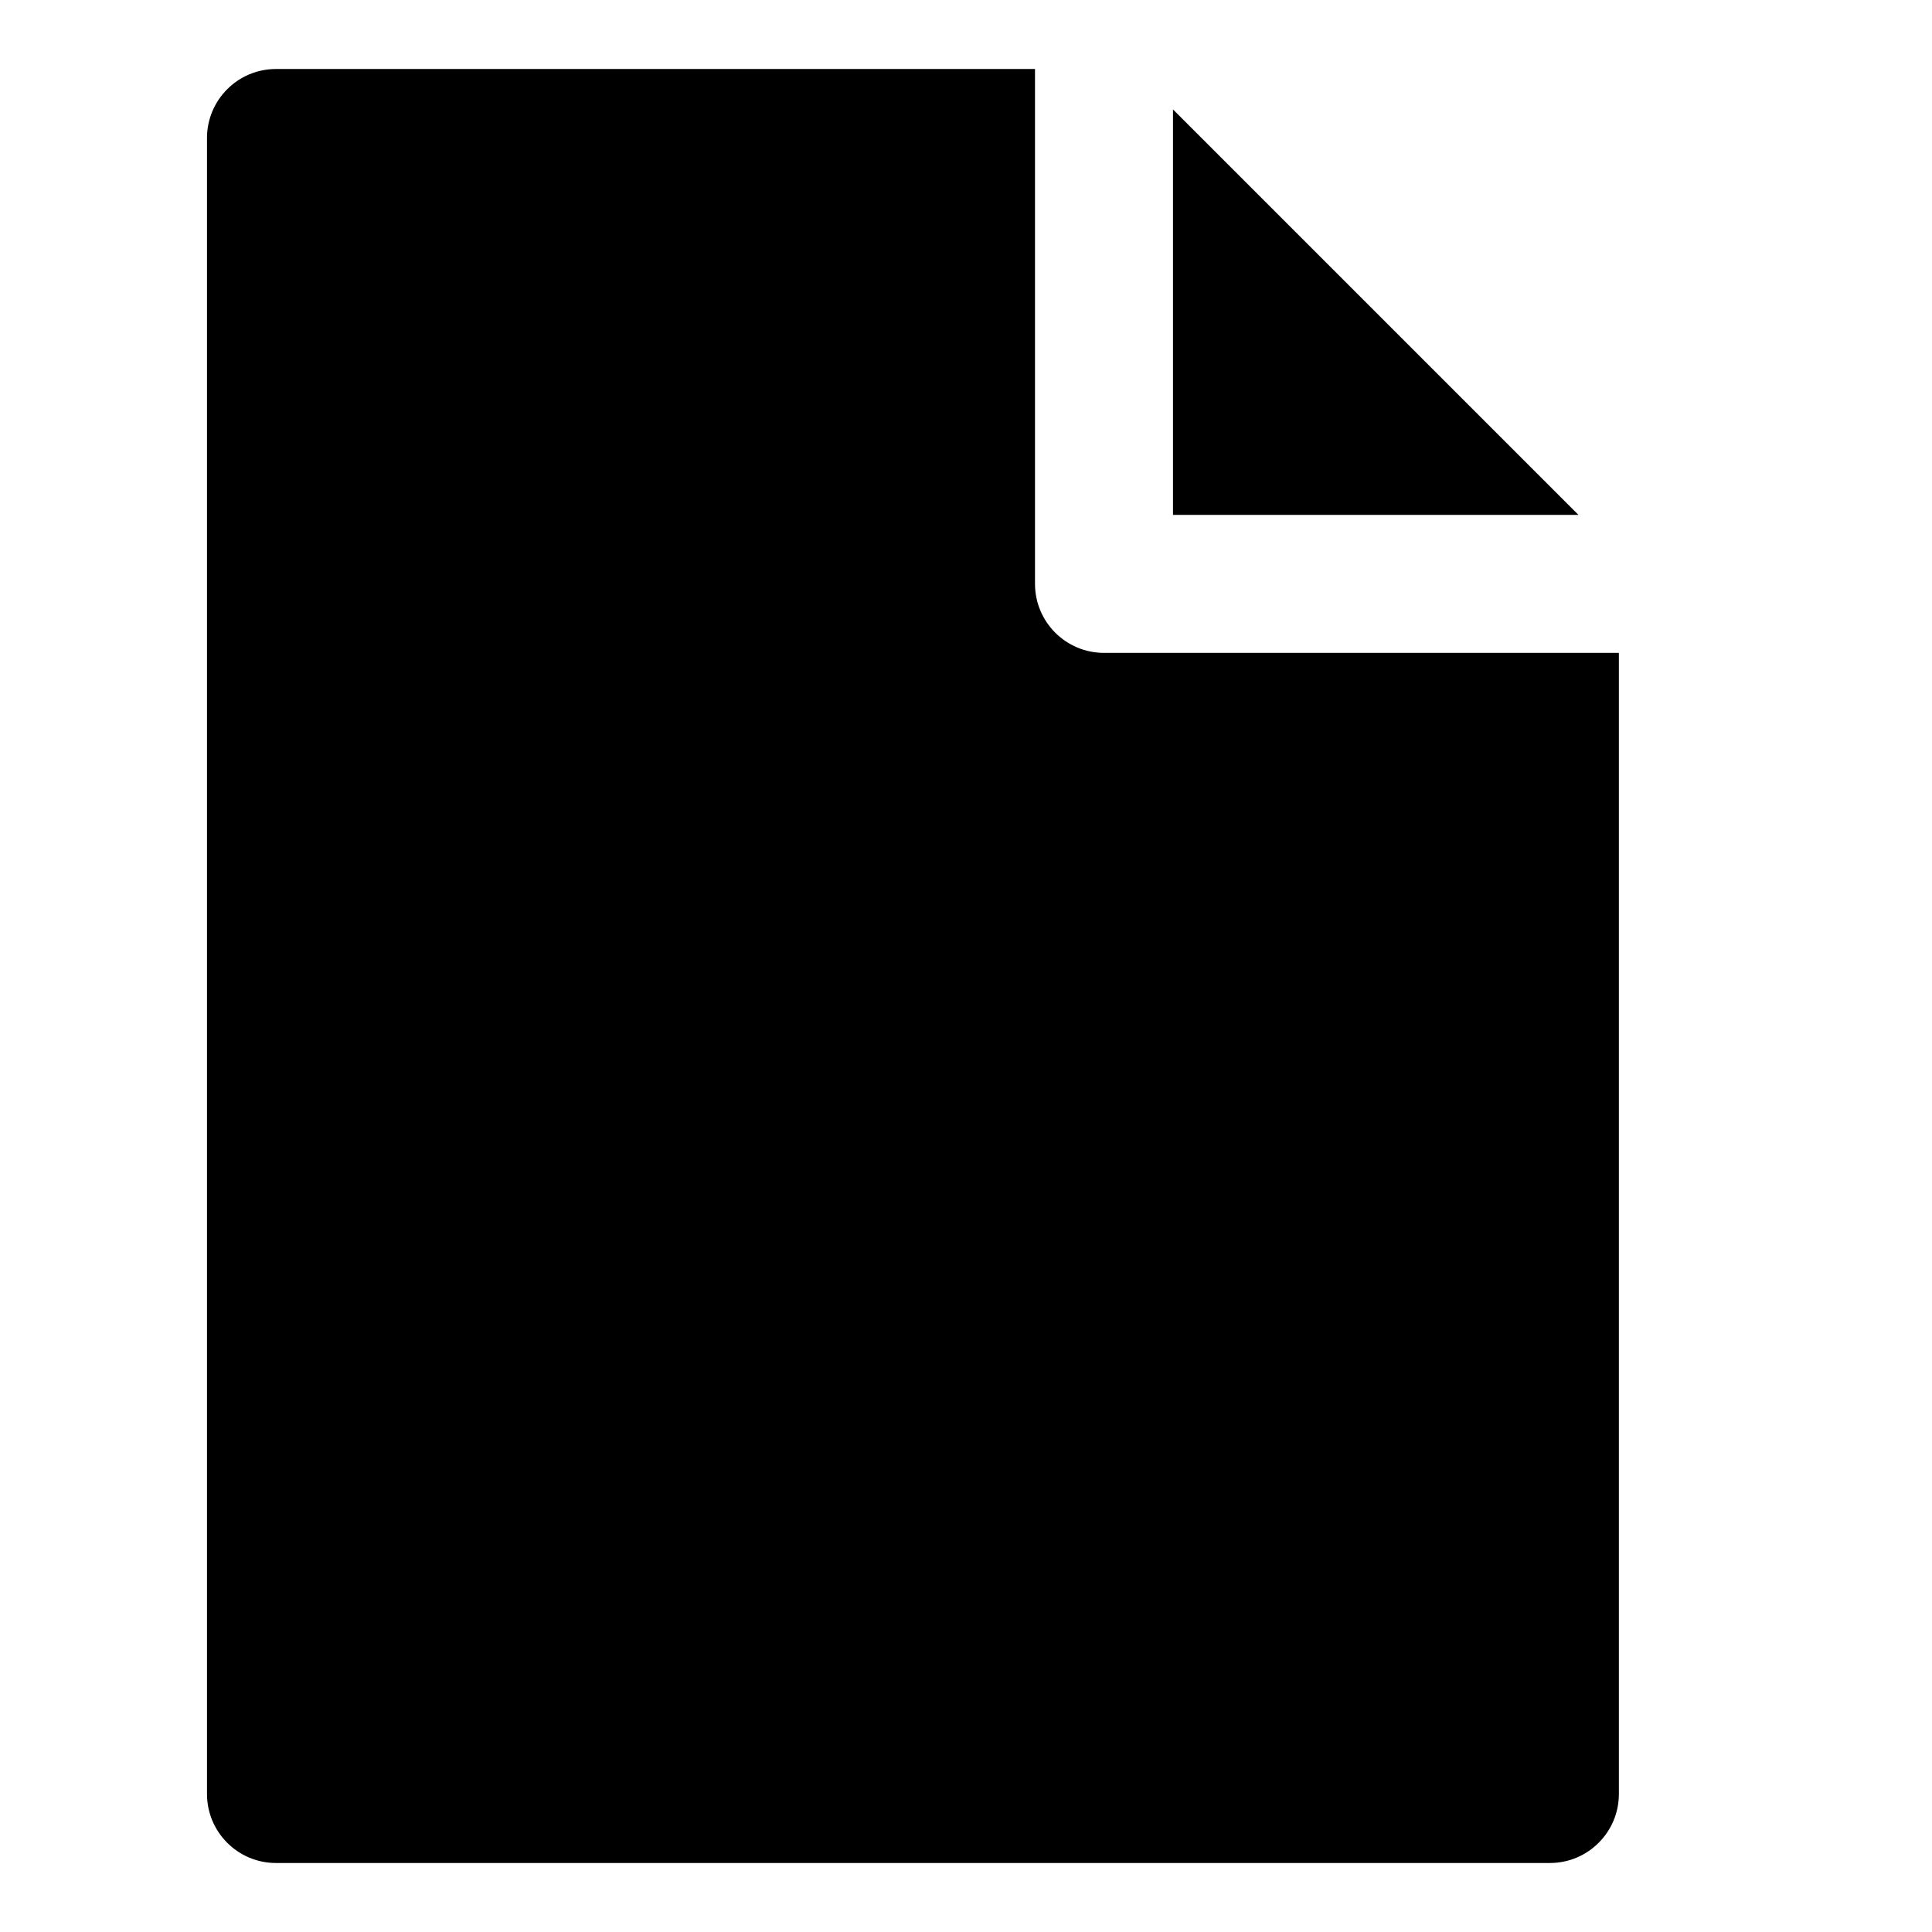
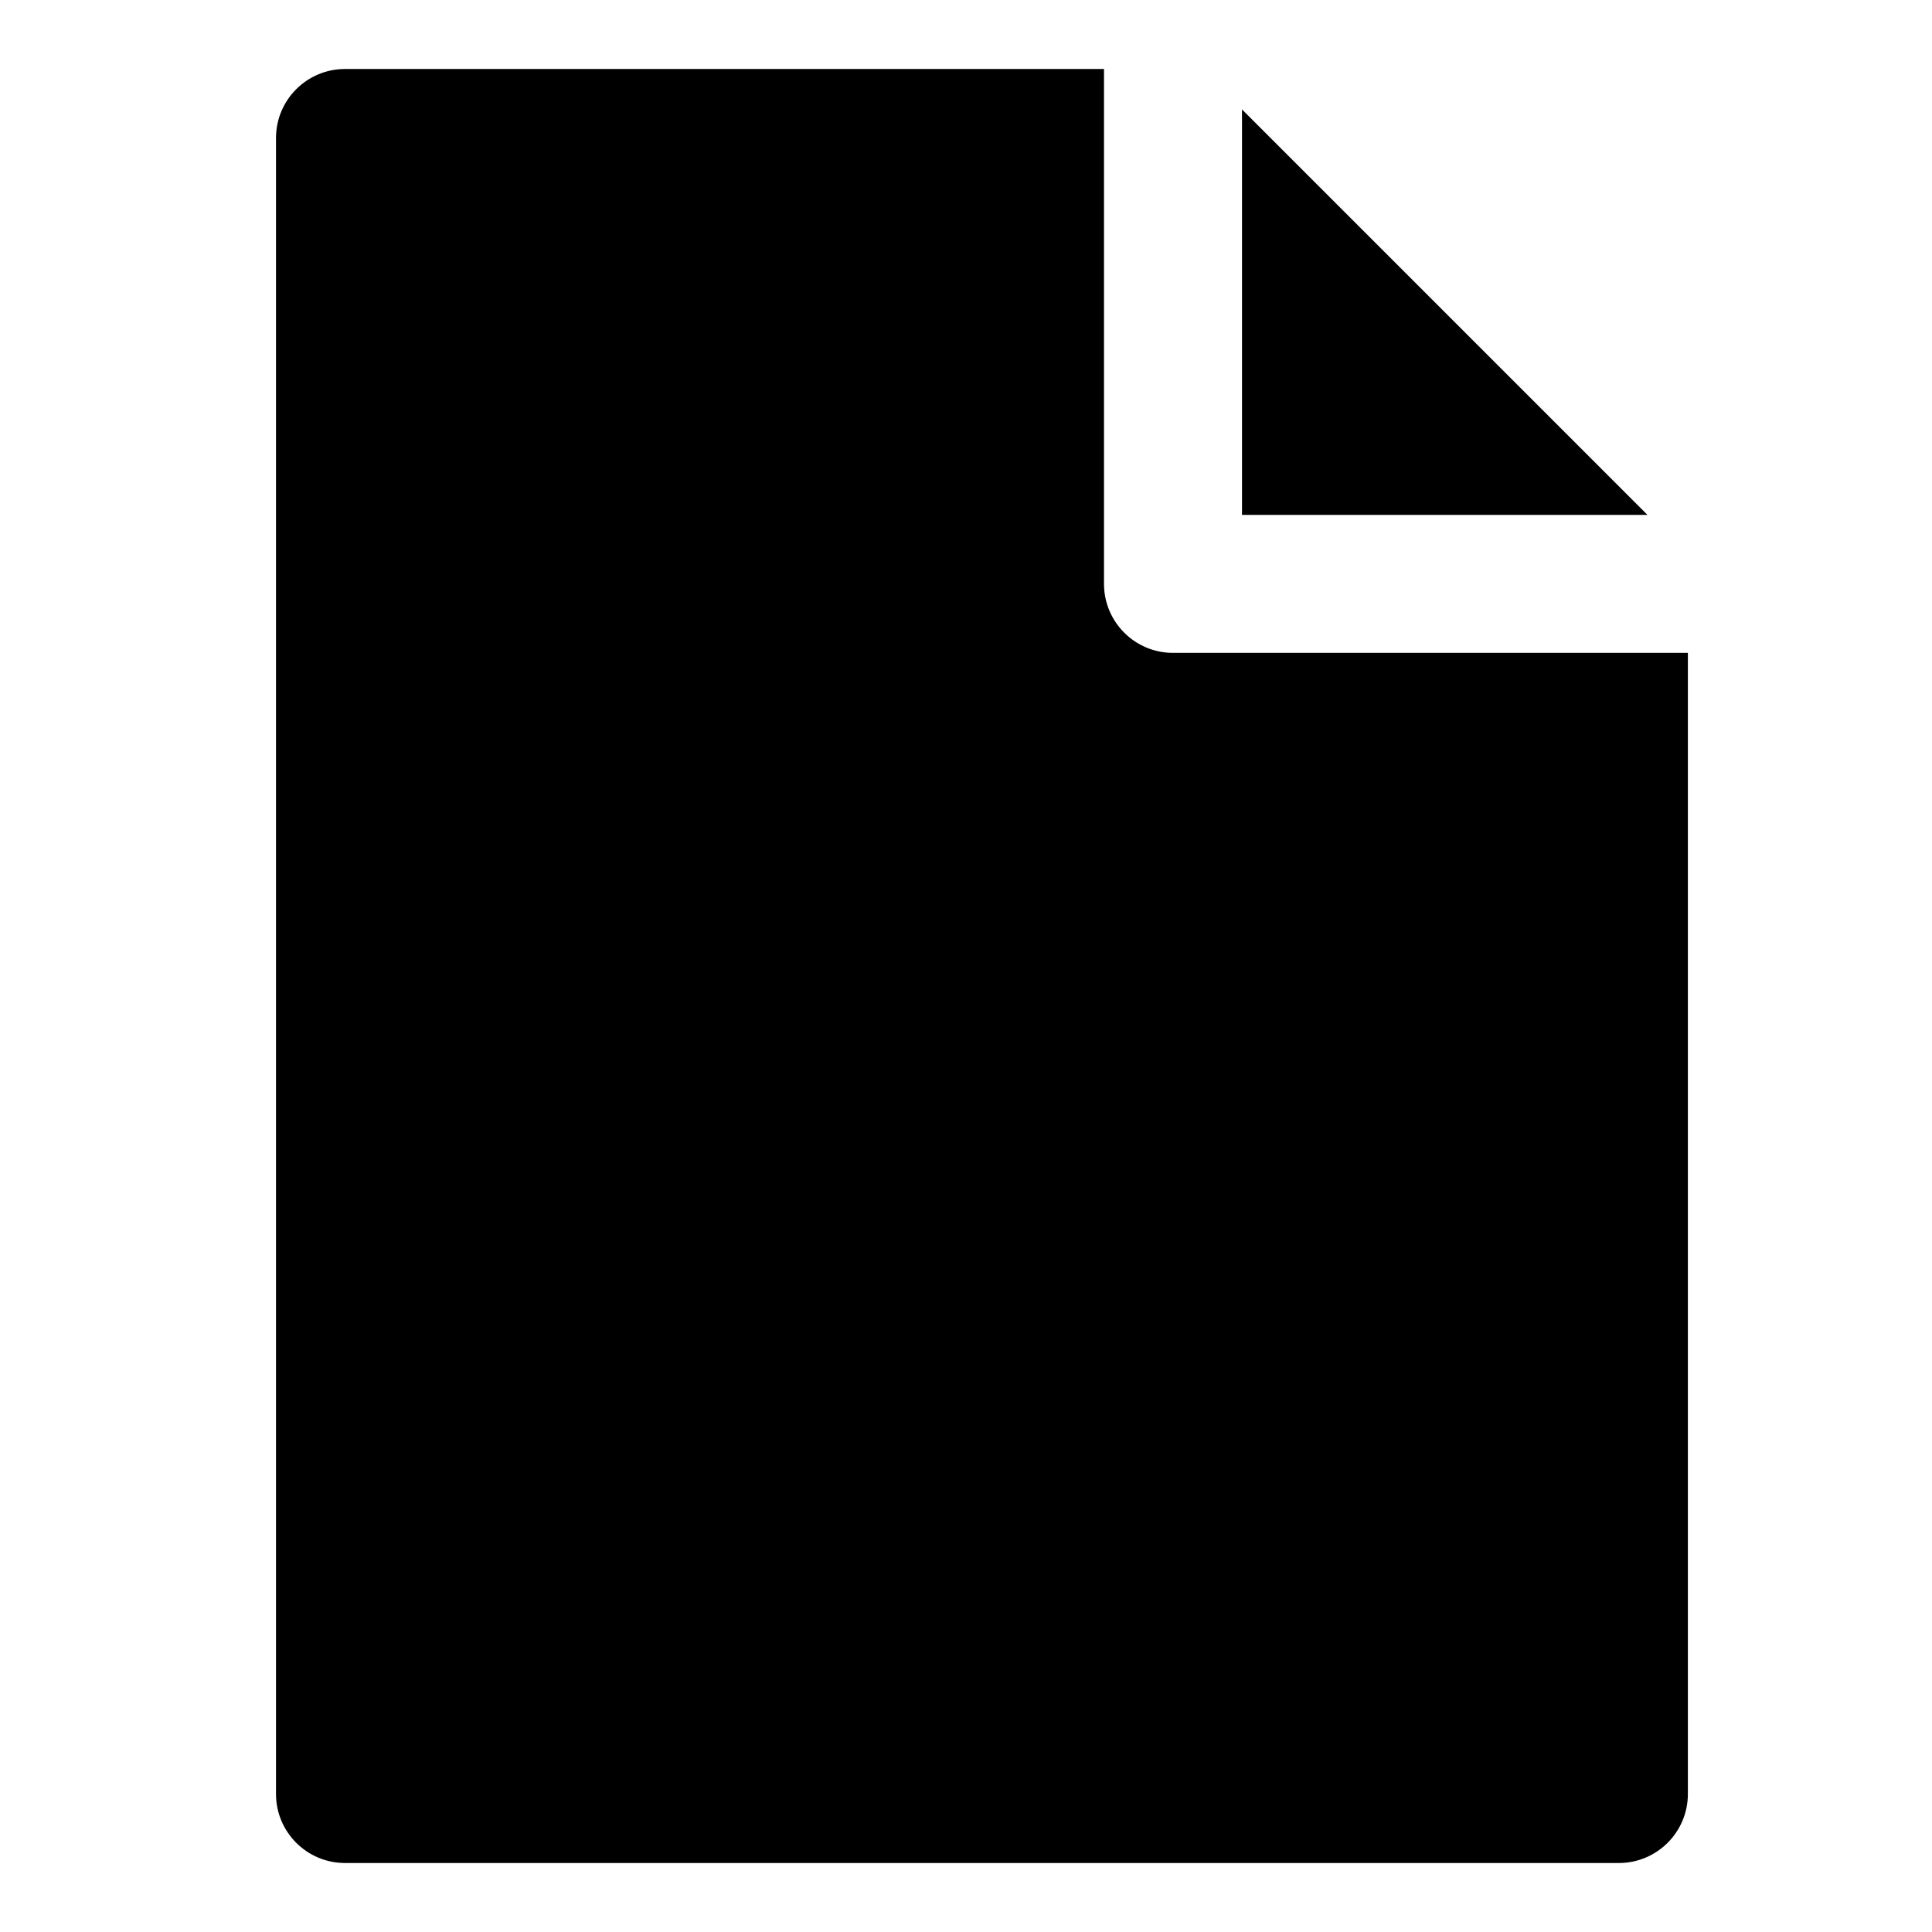
<svg xmlns="http://www.w3.org/2000/svg" width="28" height="28" viewBox="0 0 28 28" fill="none">
-   <path fill-rule="evenodd" clip-rule="evenodd" d="M15 1H4C3.448 1 3 1.448 3 2V26C3 26.552 3.448 27 4 27H22.462C23.014 27 23.462 26.552 23.462 26V9.462H16C15.448 9.462 15 9.014 15 8.462V1ZM22.876 7.462H17V1.586L22.876 7.462Z" fill="black" />
+   <path fill-rule="evenodd" clip-rule="evenodd" d="M16 1H5C4.448 1 4 1.448 4 2V26C4 26.552 4.448 27 5 27H23.462C24.014 27 24.462 26.552 24.462 26V9.462H17C16.448 9.462 16 9.014 16 8.462V1ZM23.876 7.462H18V1.586L23.876 7.462Z" fill="black" />
</svg>
